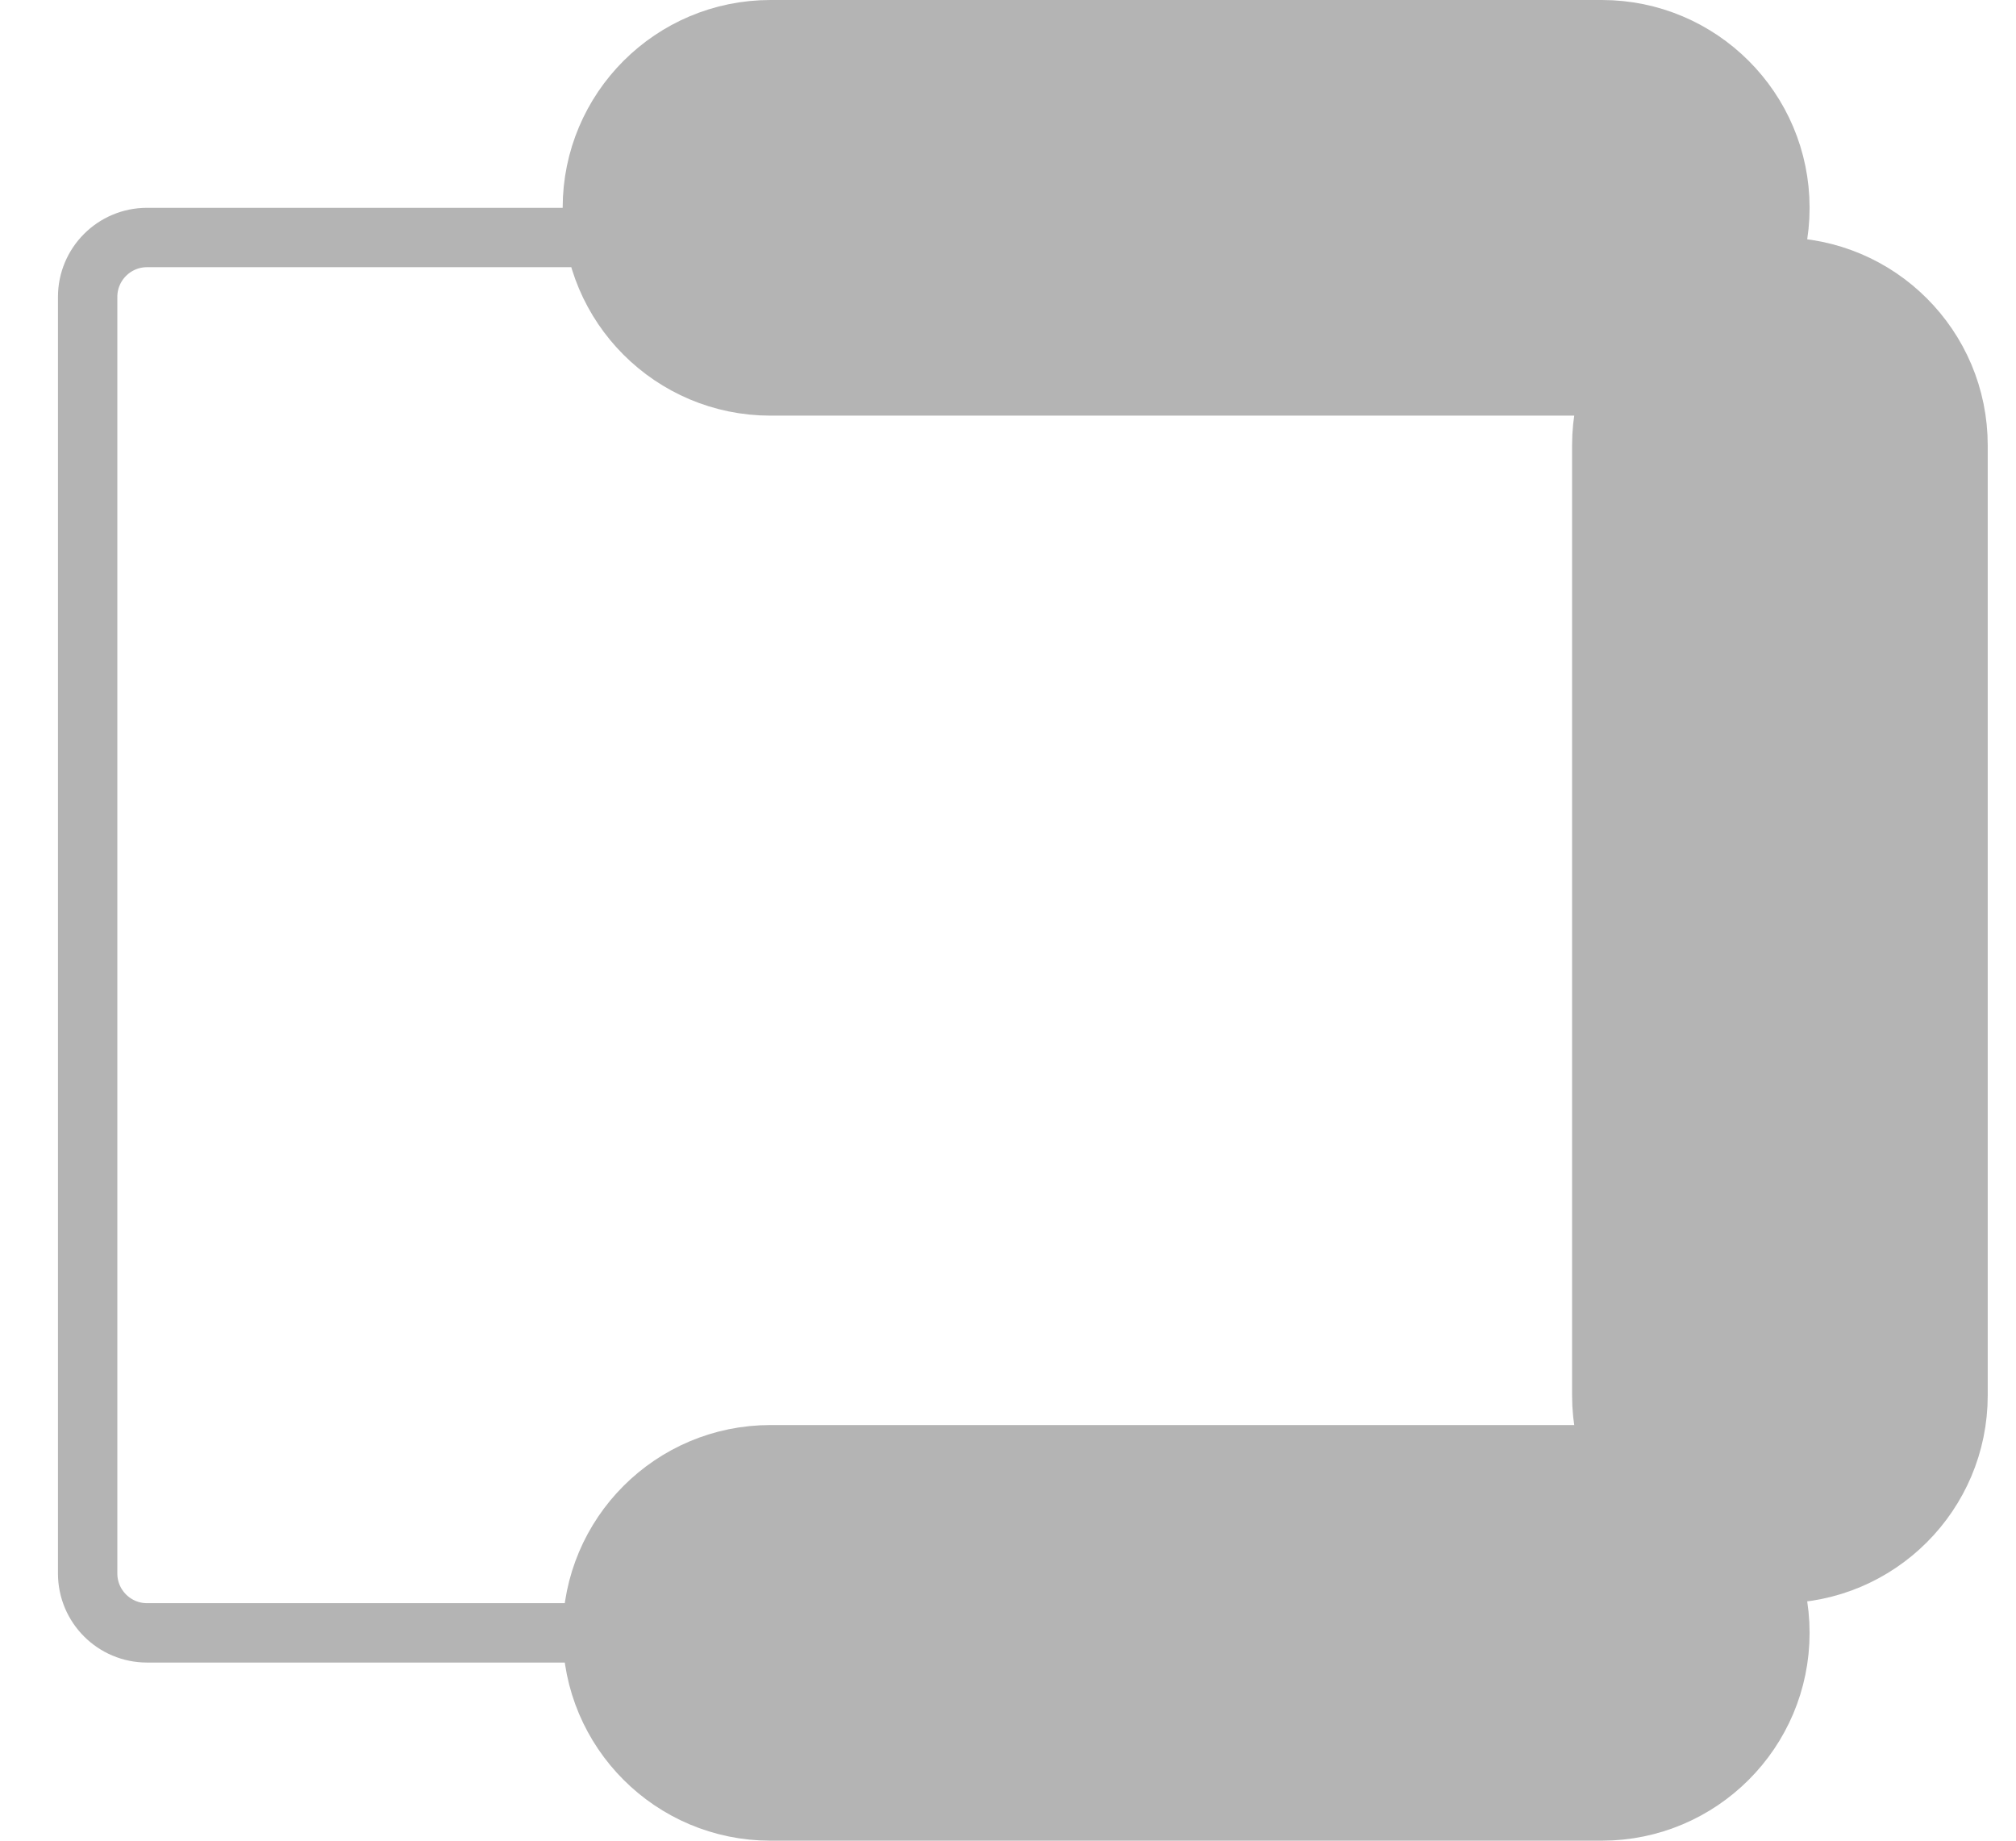
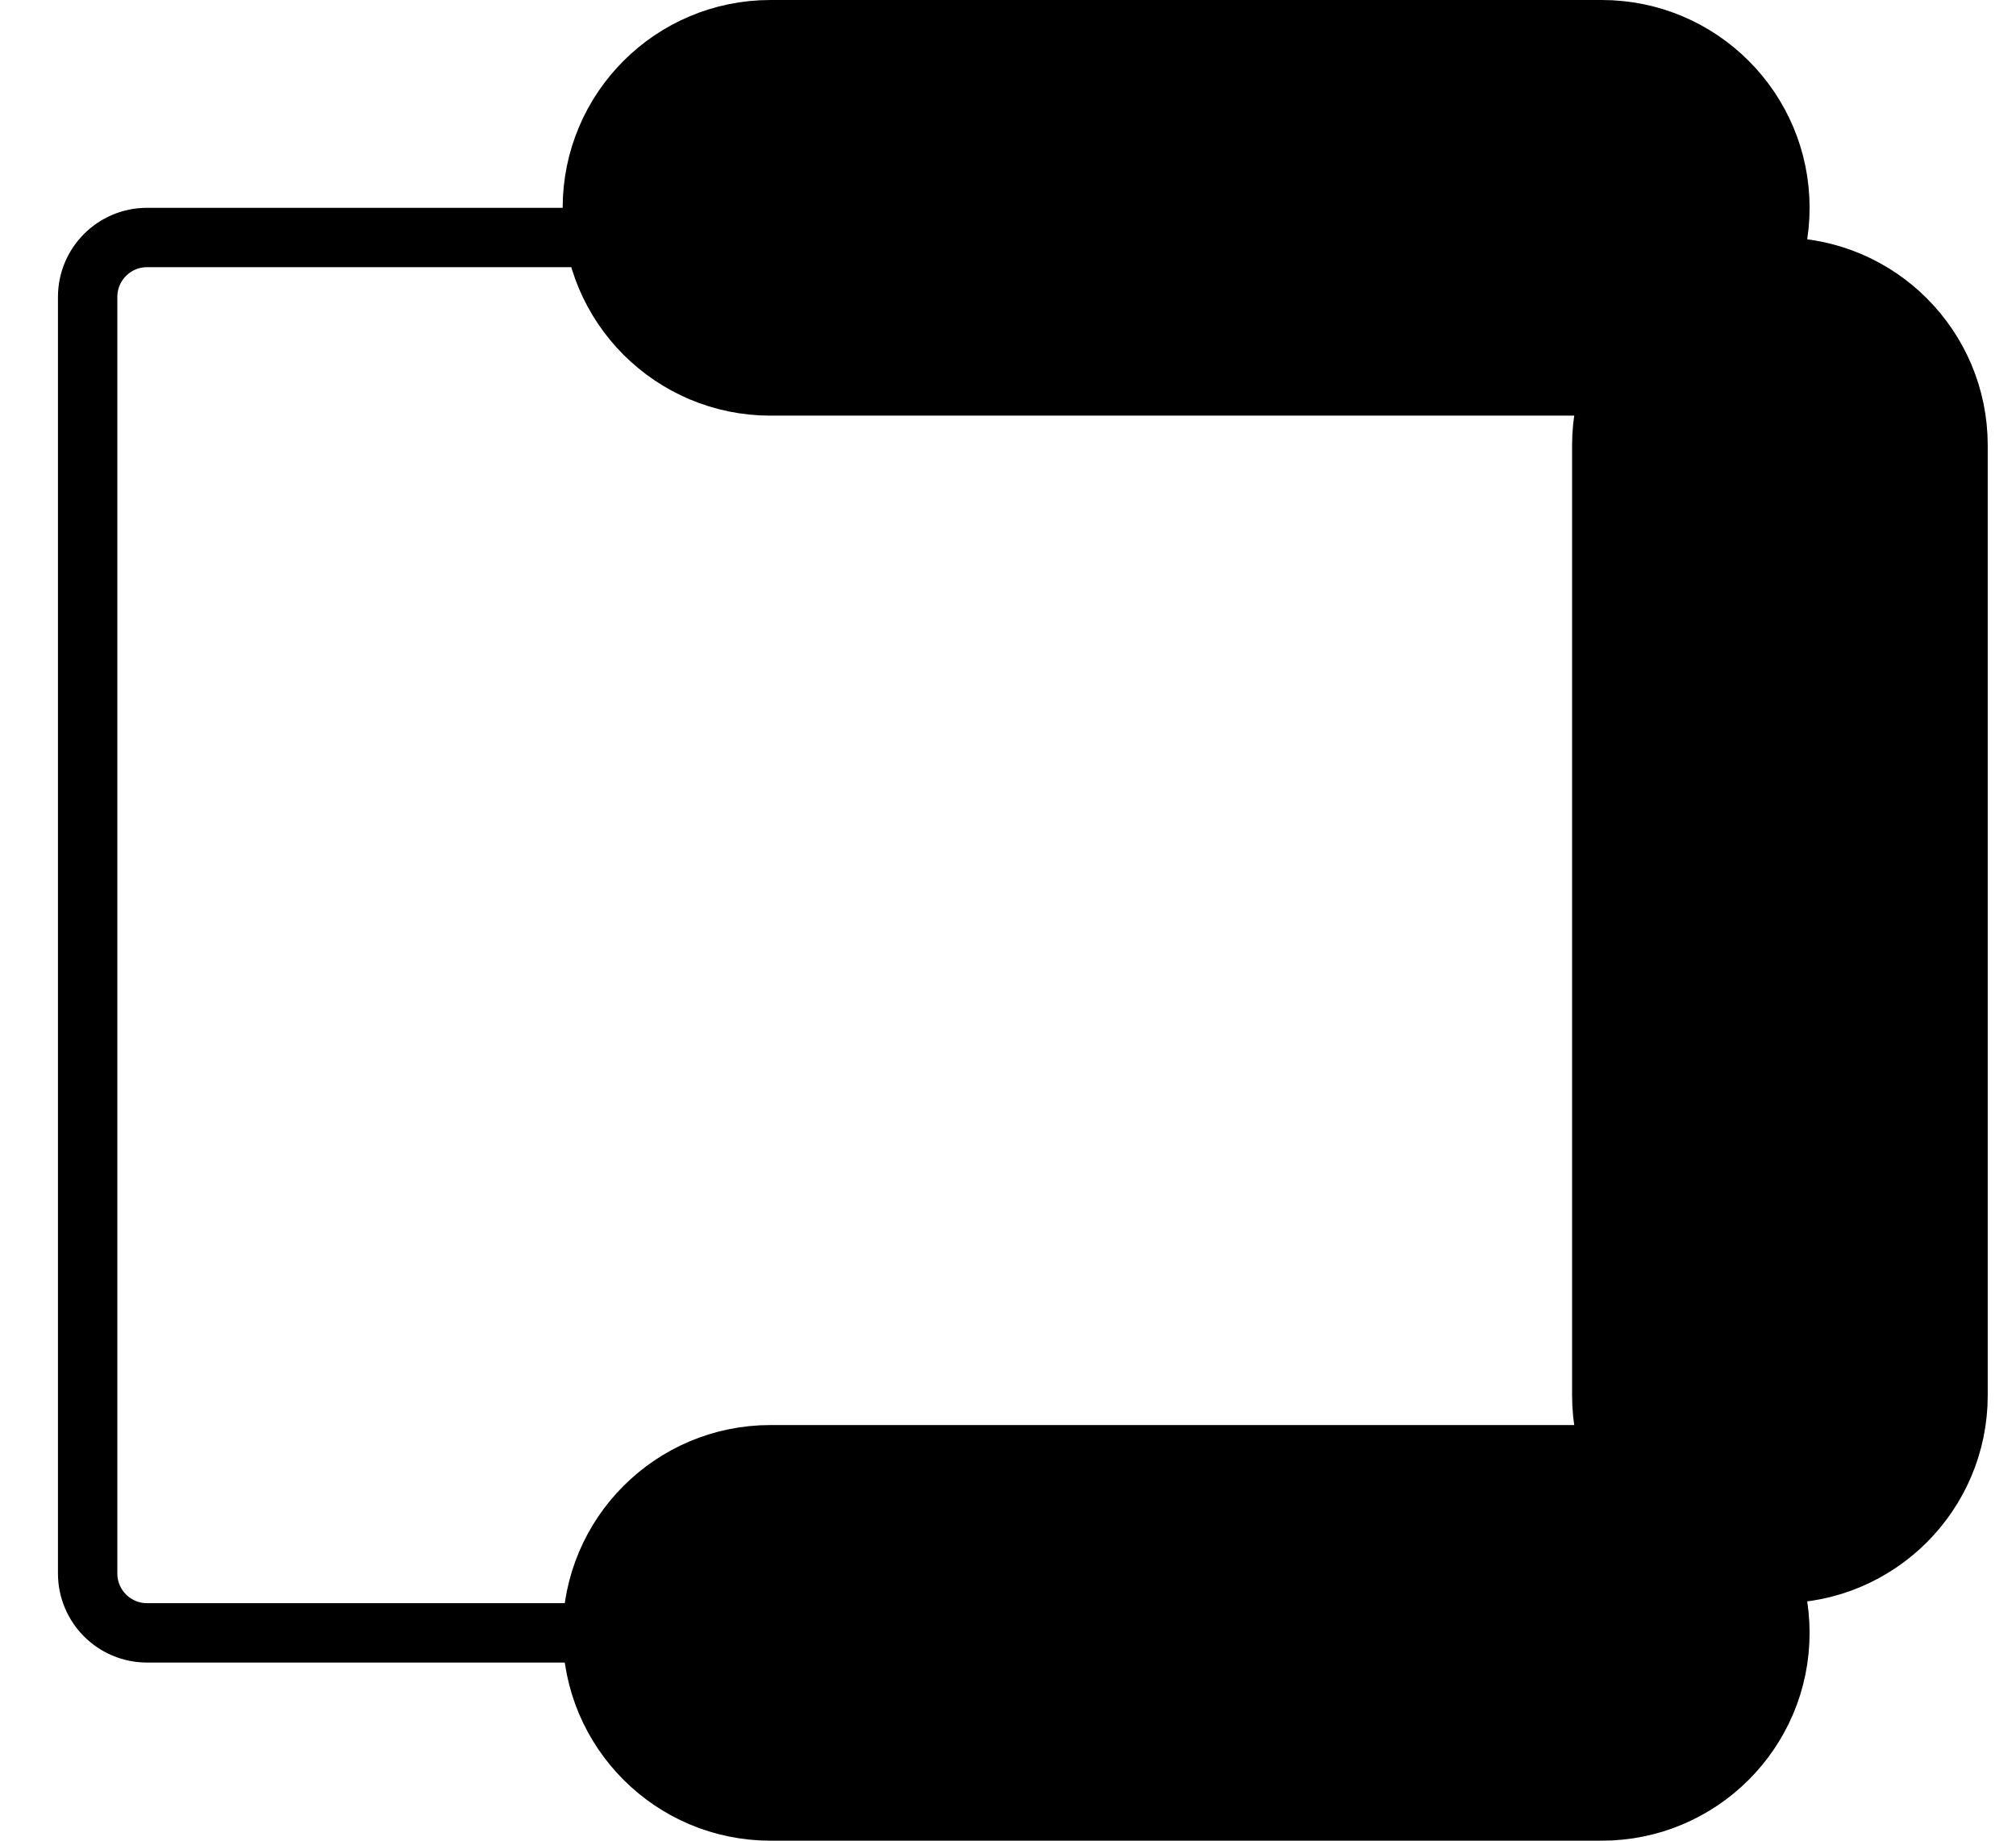
<svg xmlns="http://www.w3.org/2000/svg" width="23" height="21" viewBox="0 0 33 31" fill="none">
-   <rect x="9.5" y="0.5" width="20" height="6" rx="3" fill="#B4B4B4" stroke="#B4B4B4" />
-   <rect x="9.5" y="24.5" width="20" height="6" rx="3" fill="#B4B4B4" stroke="#B4B4B4" />
-   <rect x="26.5" y="26.5" width="22" height="6" rx="3" transform="rotate(-90 26.5 26.5)" fill="#B4B4B4" stroke="#B4B4B4" />
-   <path d="M9.5 4H2C1.448 4 1 4.448 1 5L1 26.5C1 27.052 1.448 27.5 2 27.5H9.5" stroke="#B4B4B4" />
+   <rect x="9.5" y="0.5" width="20" height="6" rx="3" fill="black" stroke="black" />
+   <rect x="9.5" y="24.5" width="20" height="6" rx="3" fill="black" stroke="black" />
+   <rect x="26.5" y="26.5" width="22" height="6" rx="3" transform="rotate(-90 26.5 26.5)" fill="black" stroke="black" />
+   <path d="M9.5 4H2C1.448 4 1 4.448 1 5L1 26.5C1 27.052 1.448 27.5 2 27.5H9.5" stroke="black" />
</svg>
